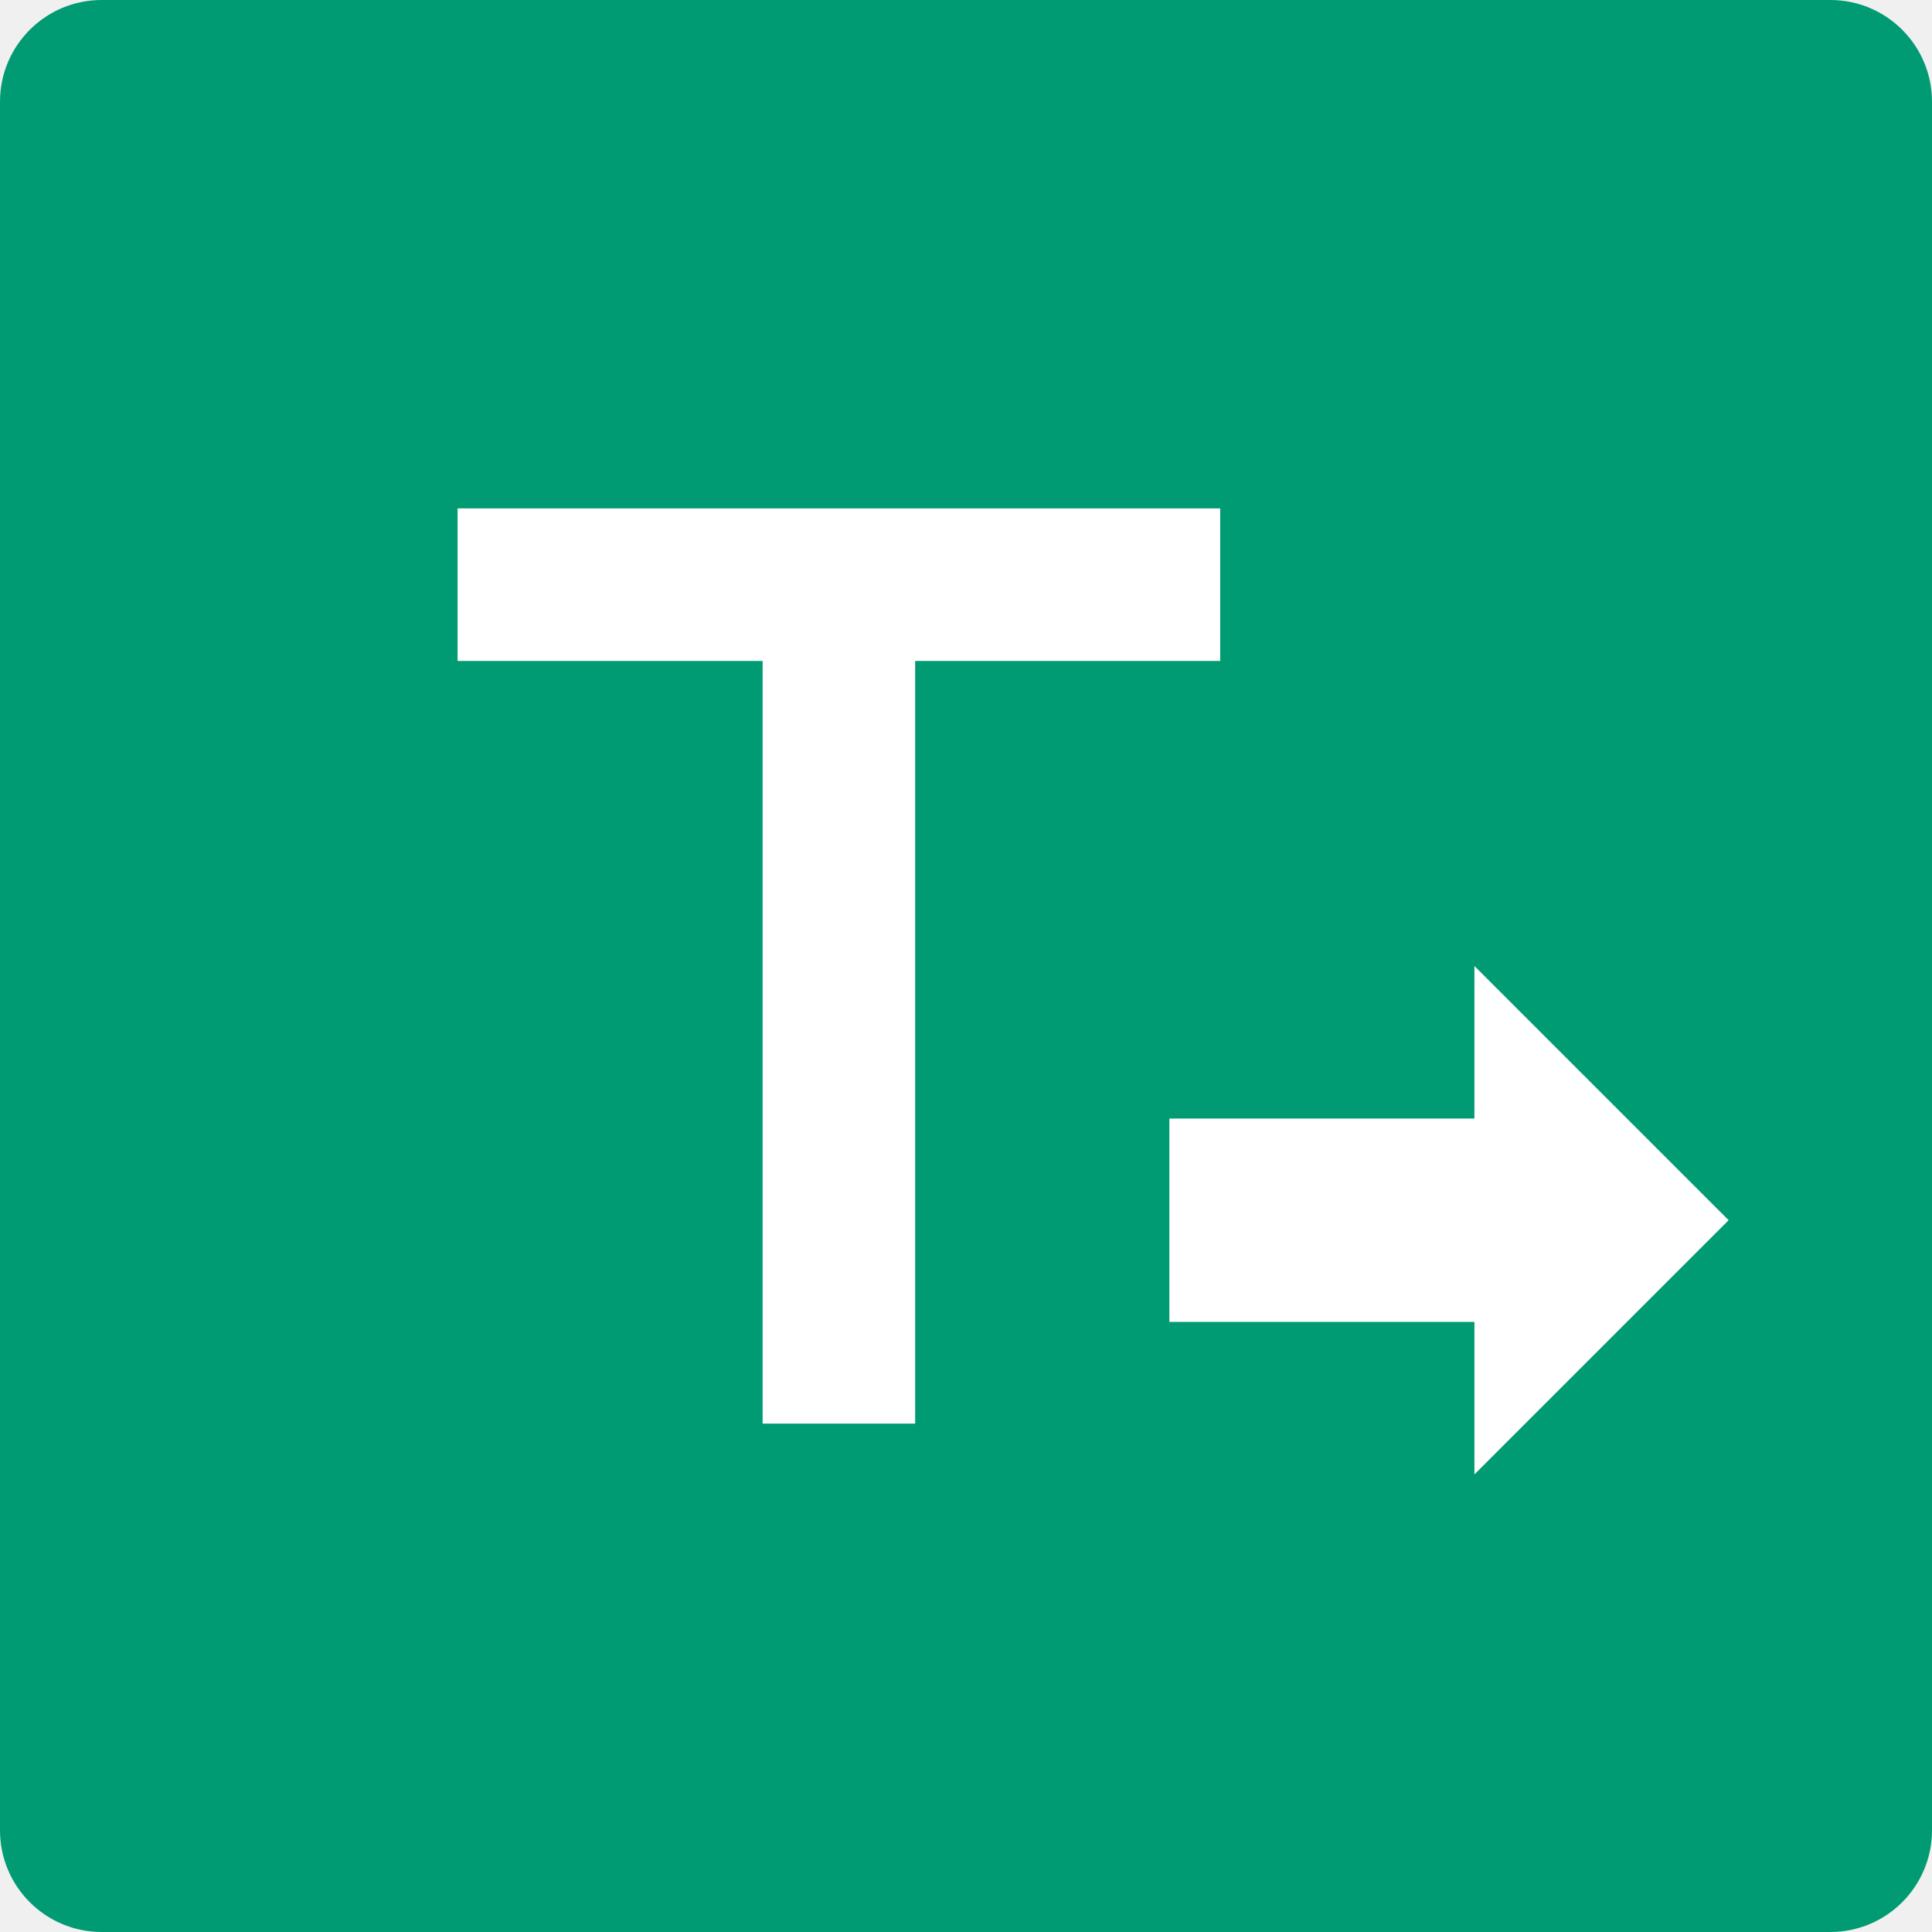
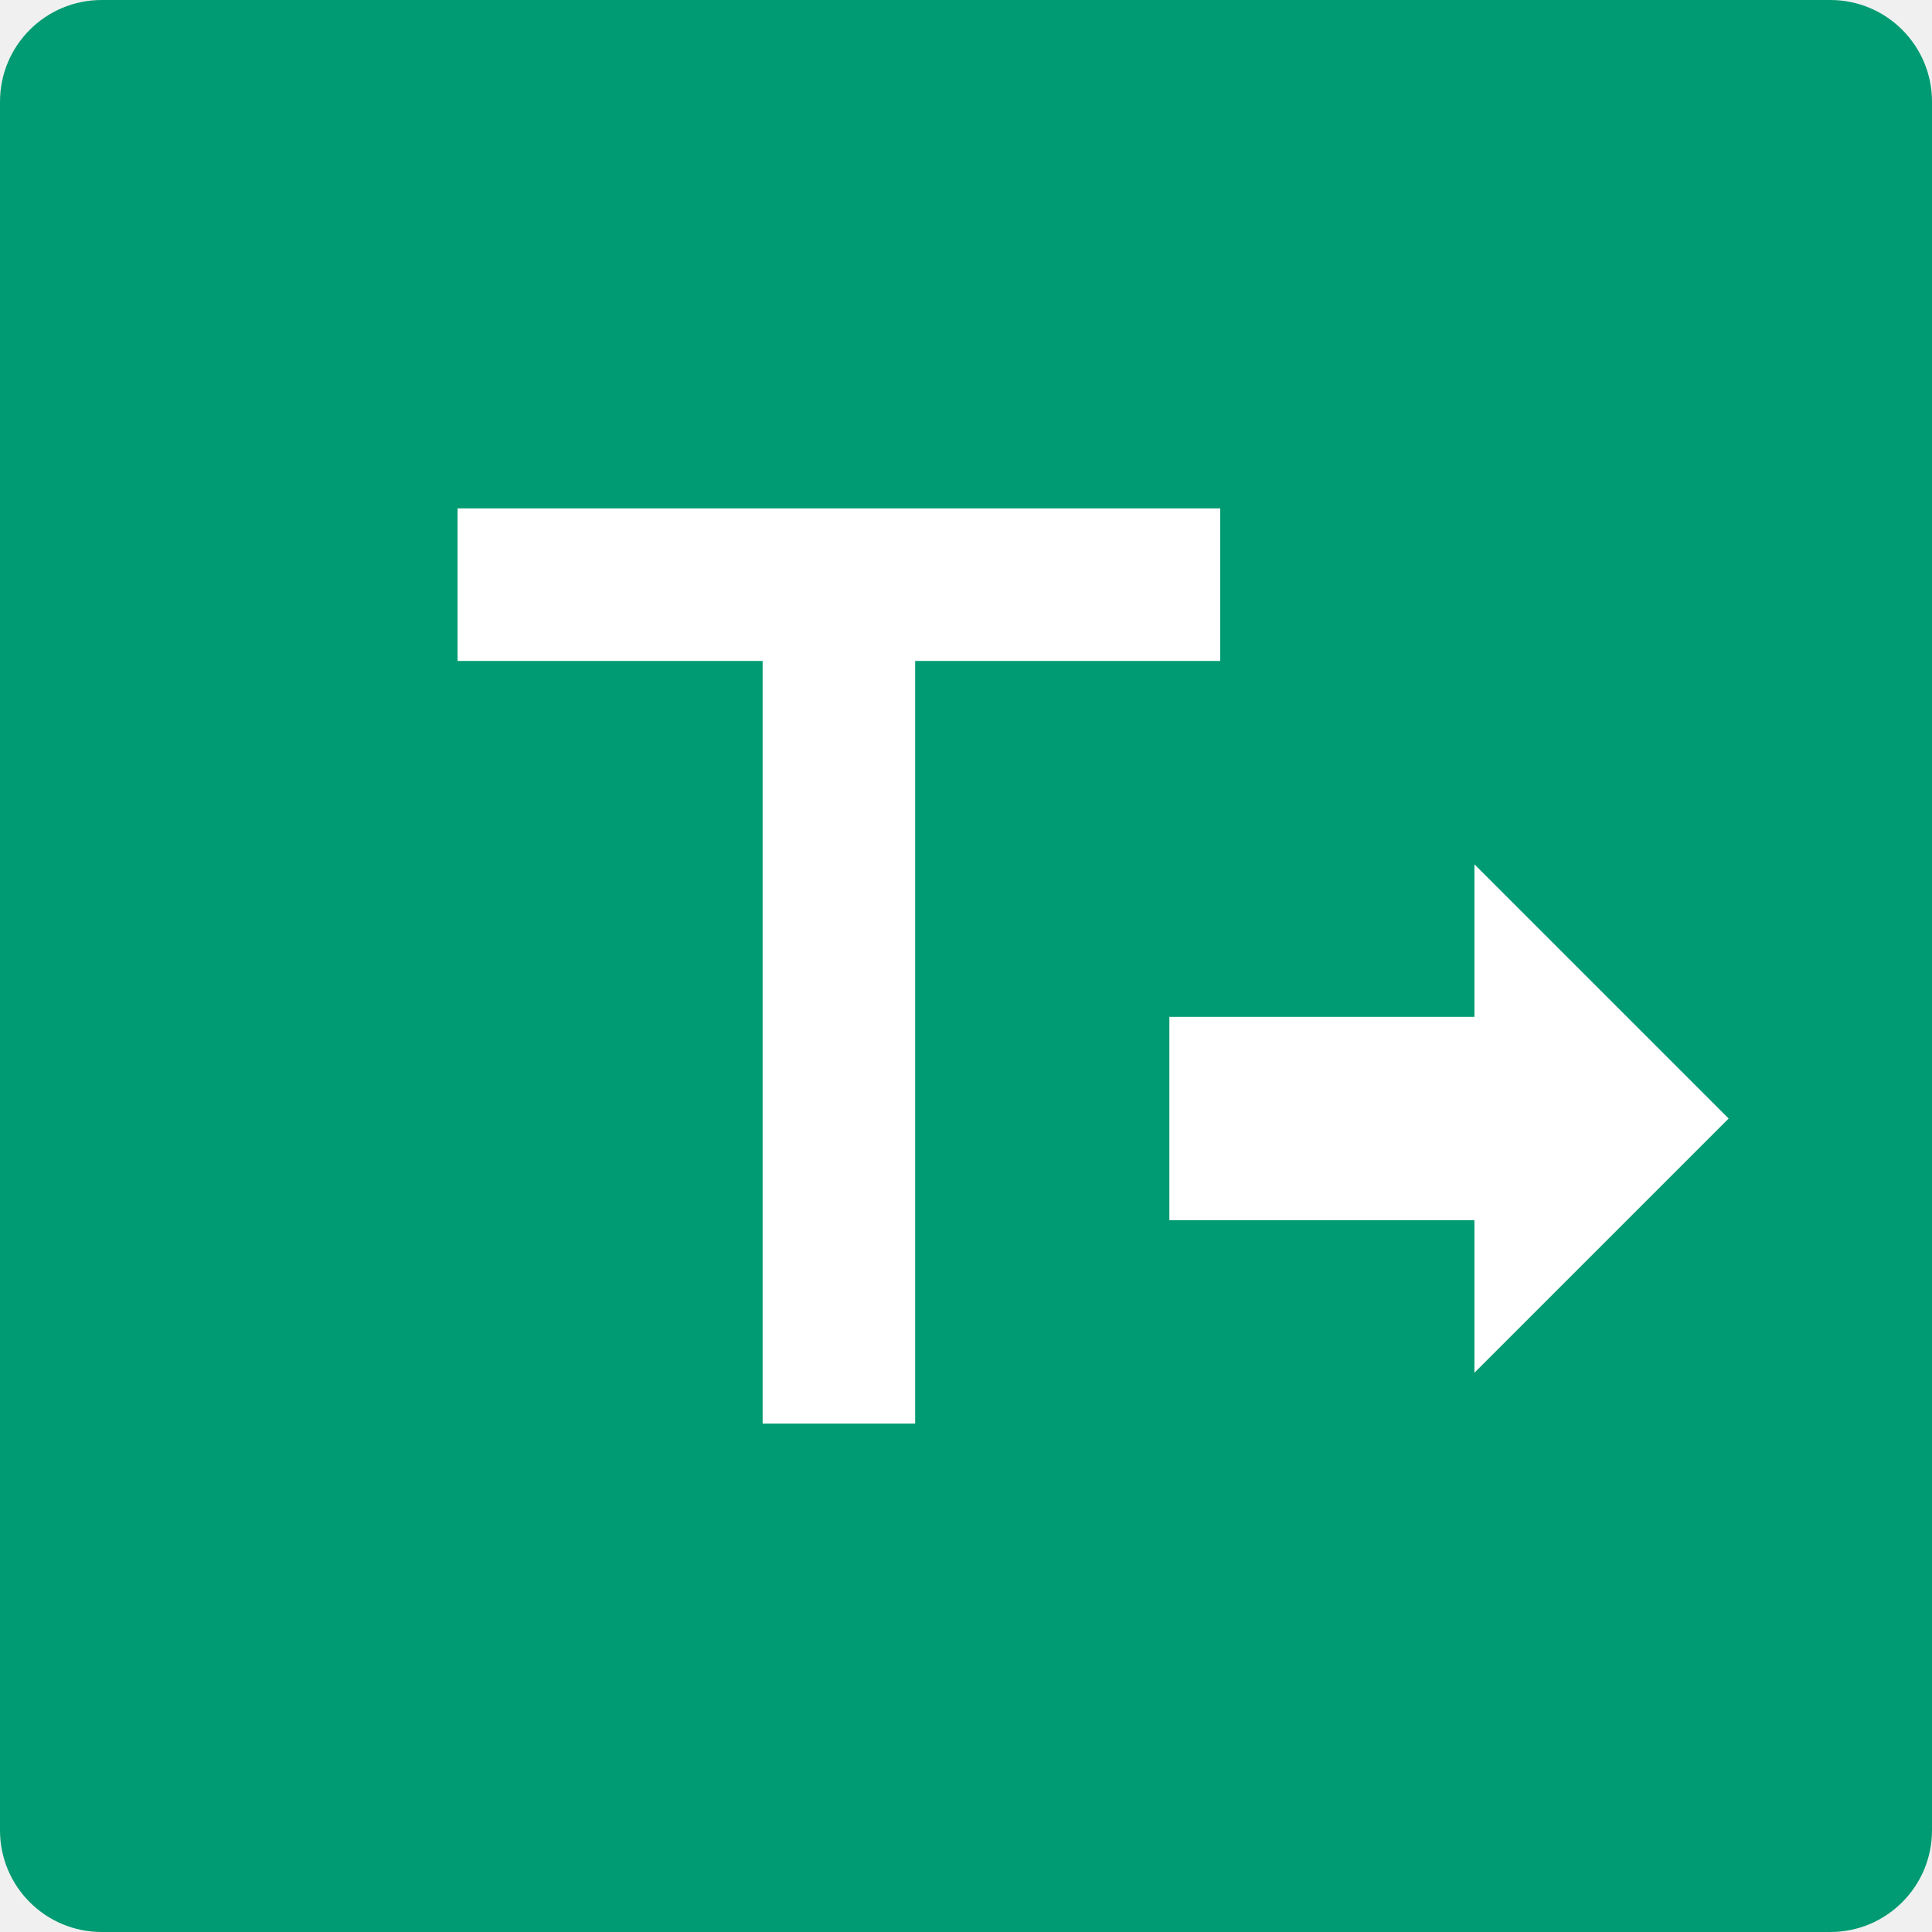
<svg xmlns="http://www.w3.org/2000/svg" viewBox="0 0 38 38">
  <rect width="38" height="38" rx="2" fill="#009b72" />
-   <path d="M9 10h15v3h-6v15h-3V13H9zM23 22h6v-3l5 5-5 5v-3h-6z" fill="#fff" />
+   <path d="M9 10h15v3h-6v15h-3V13H9zM23 20h6v-3l5 5-5 5v-3h-6z" fill="#fff" />
</svg>
